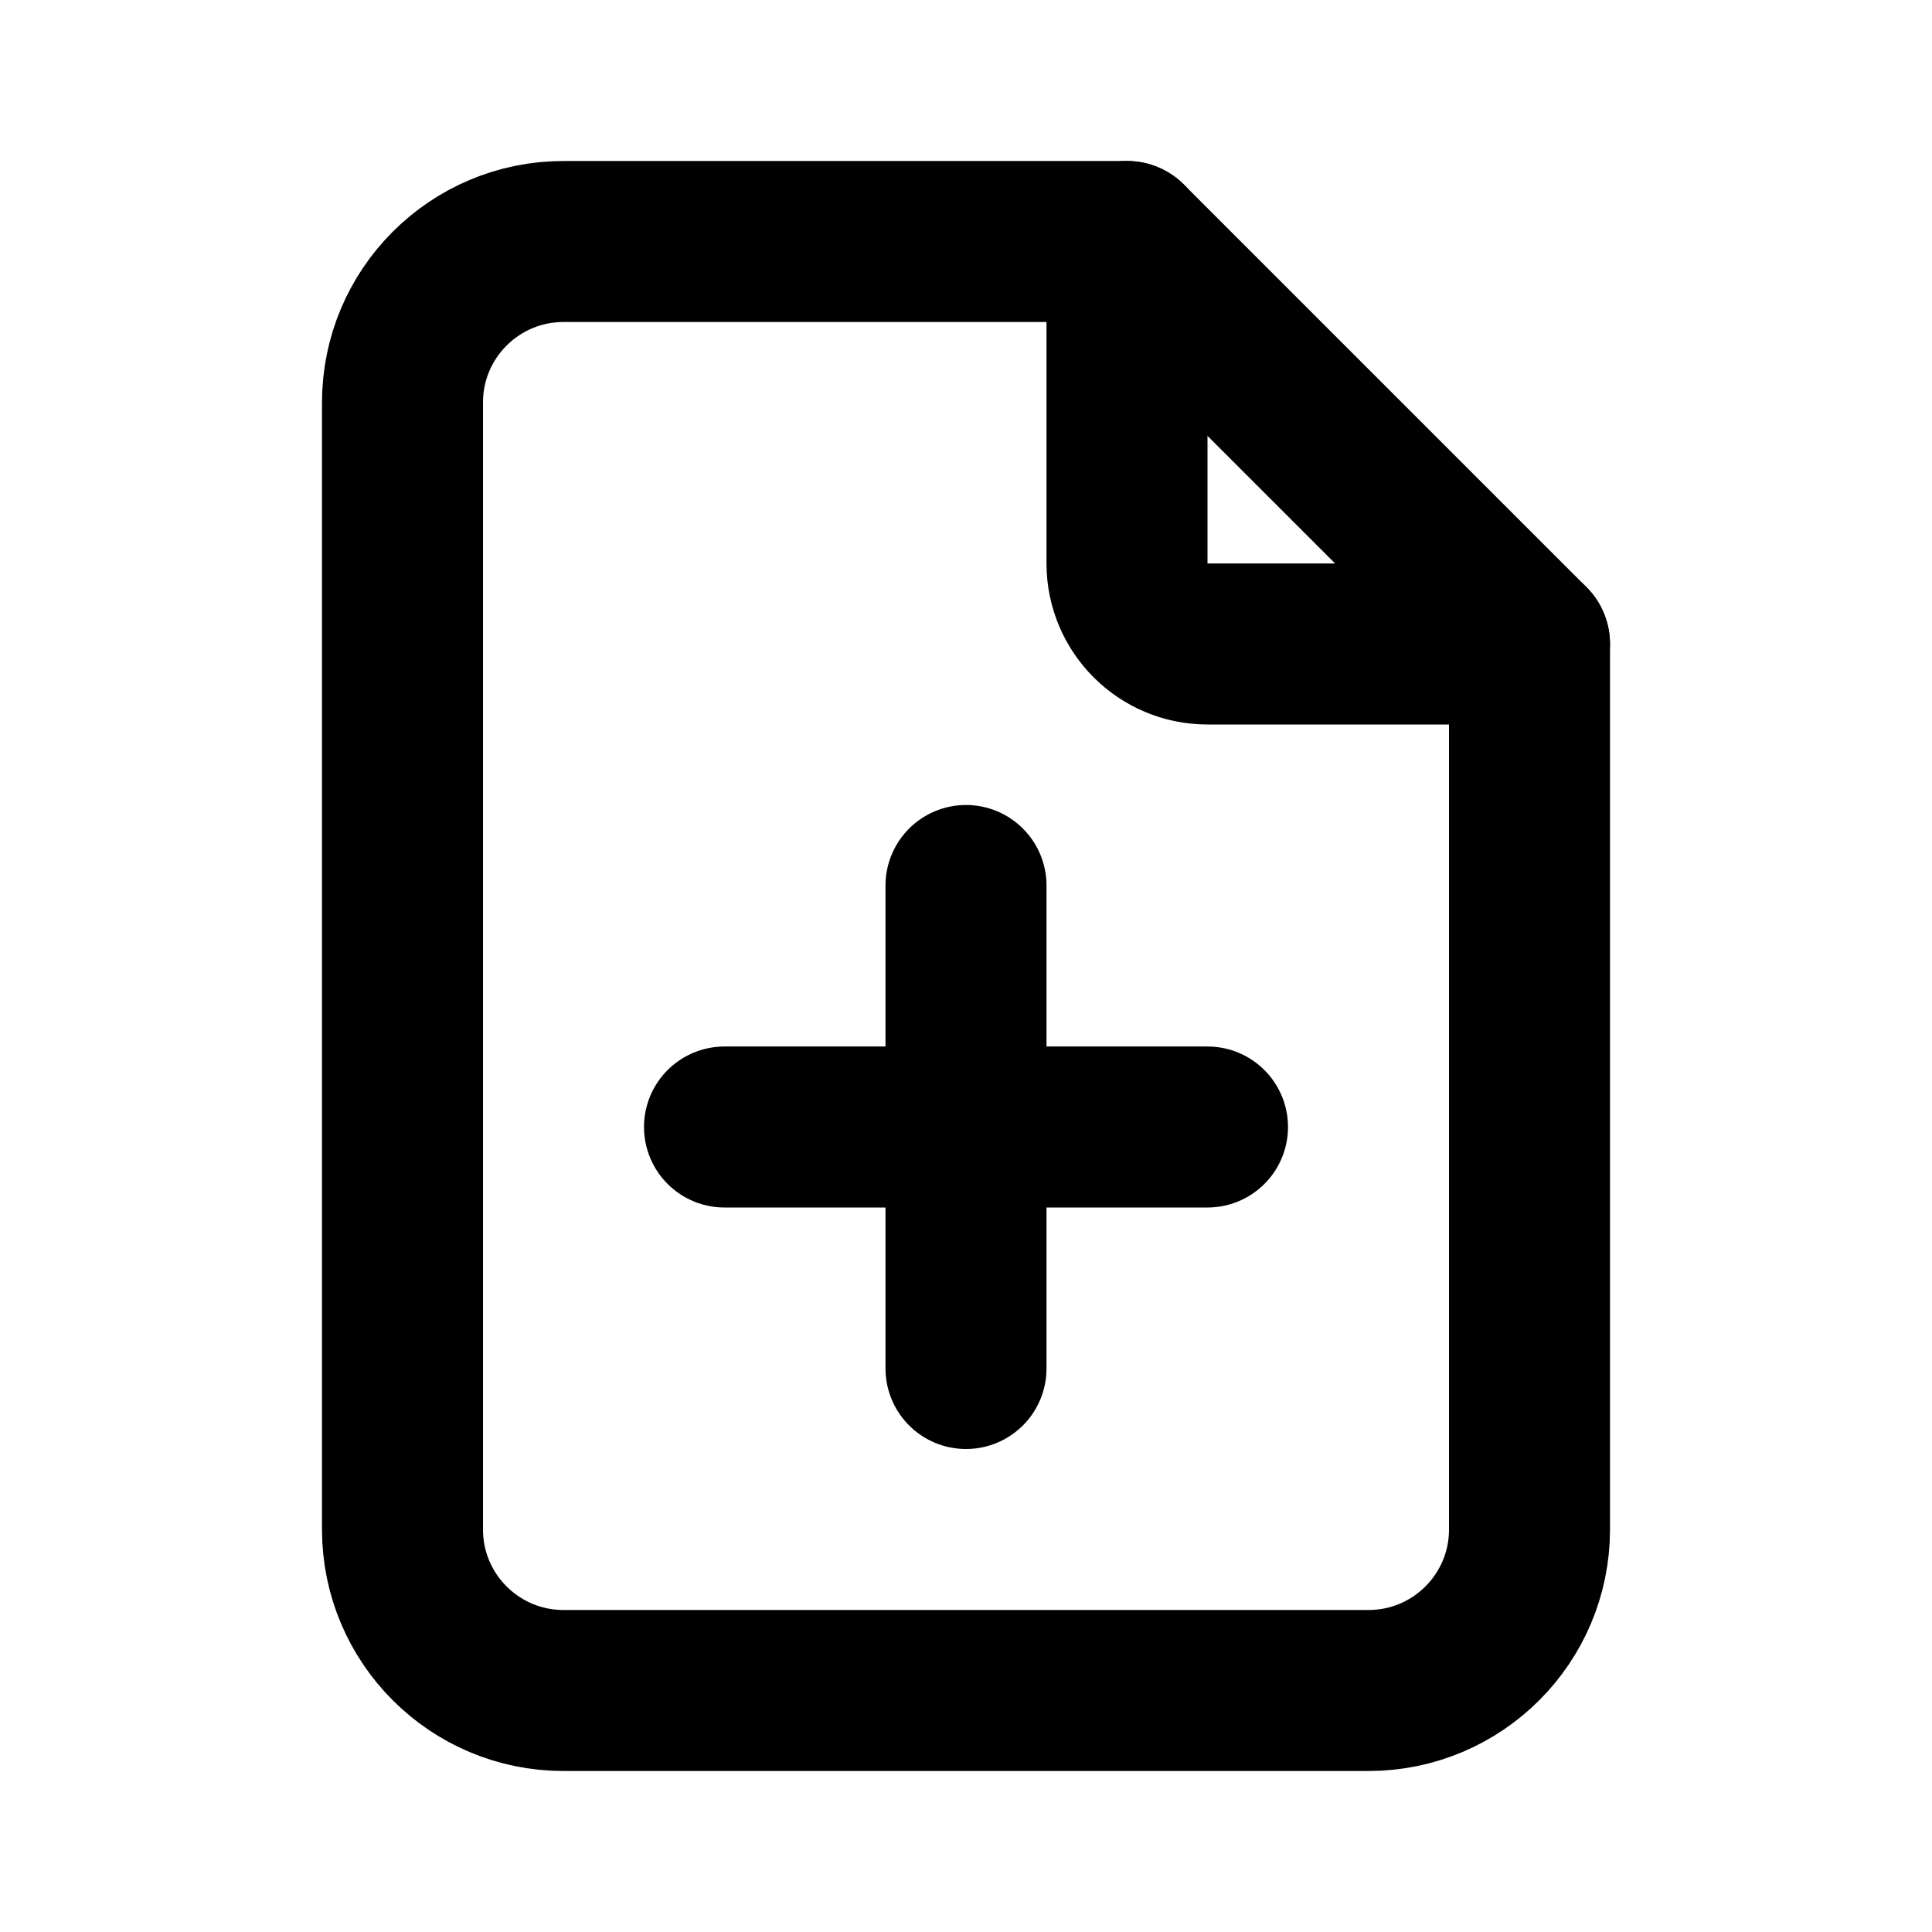
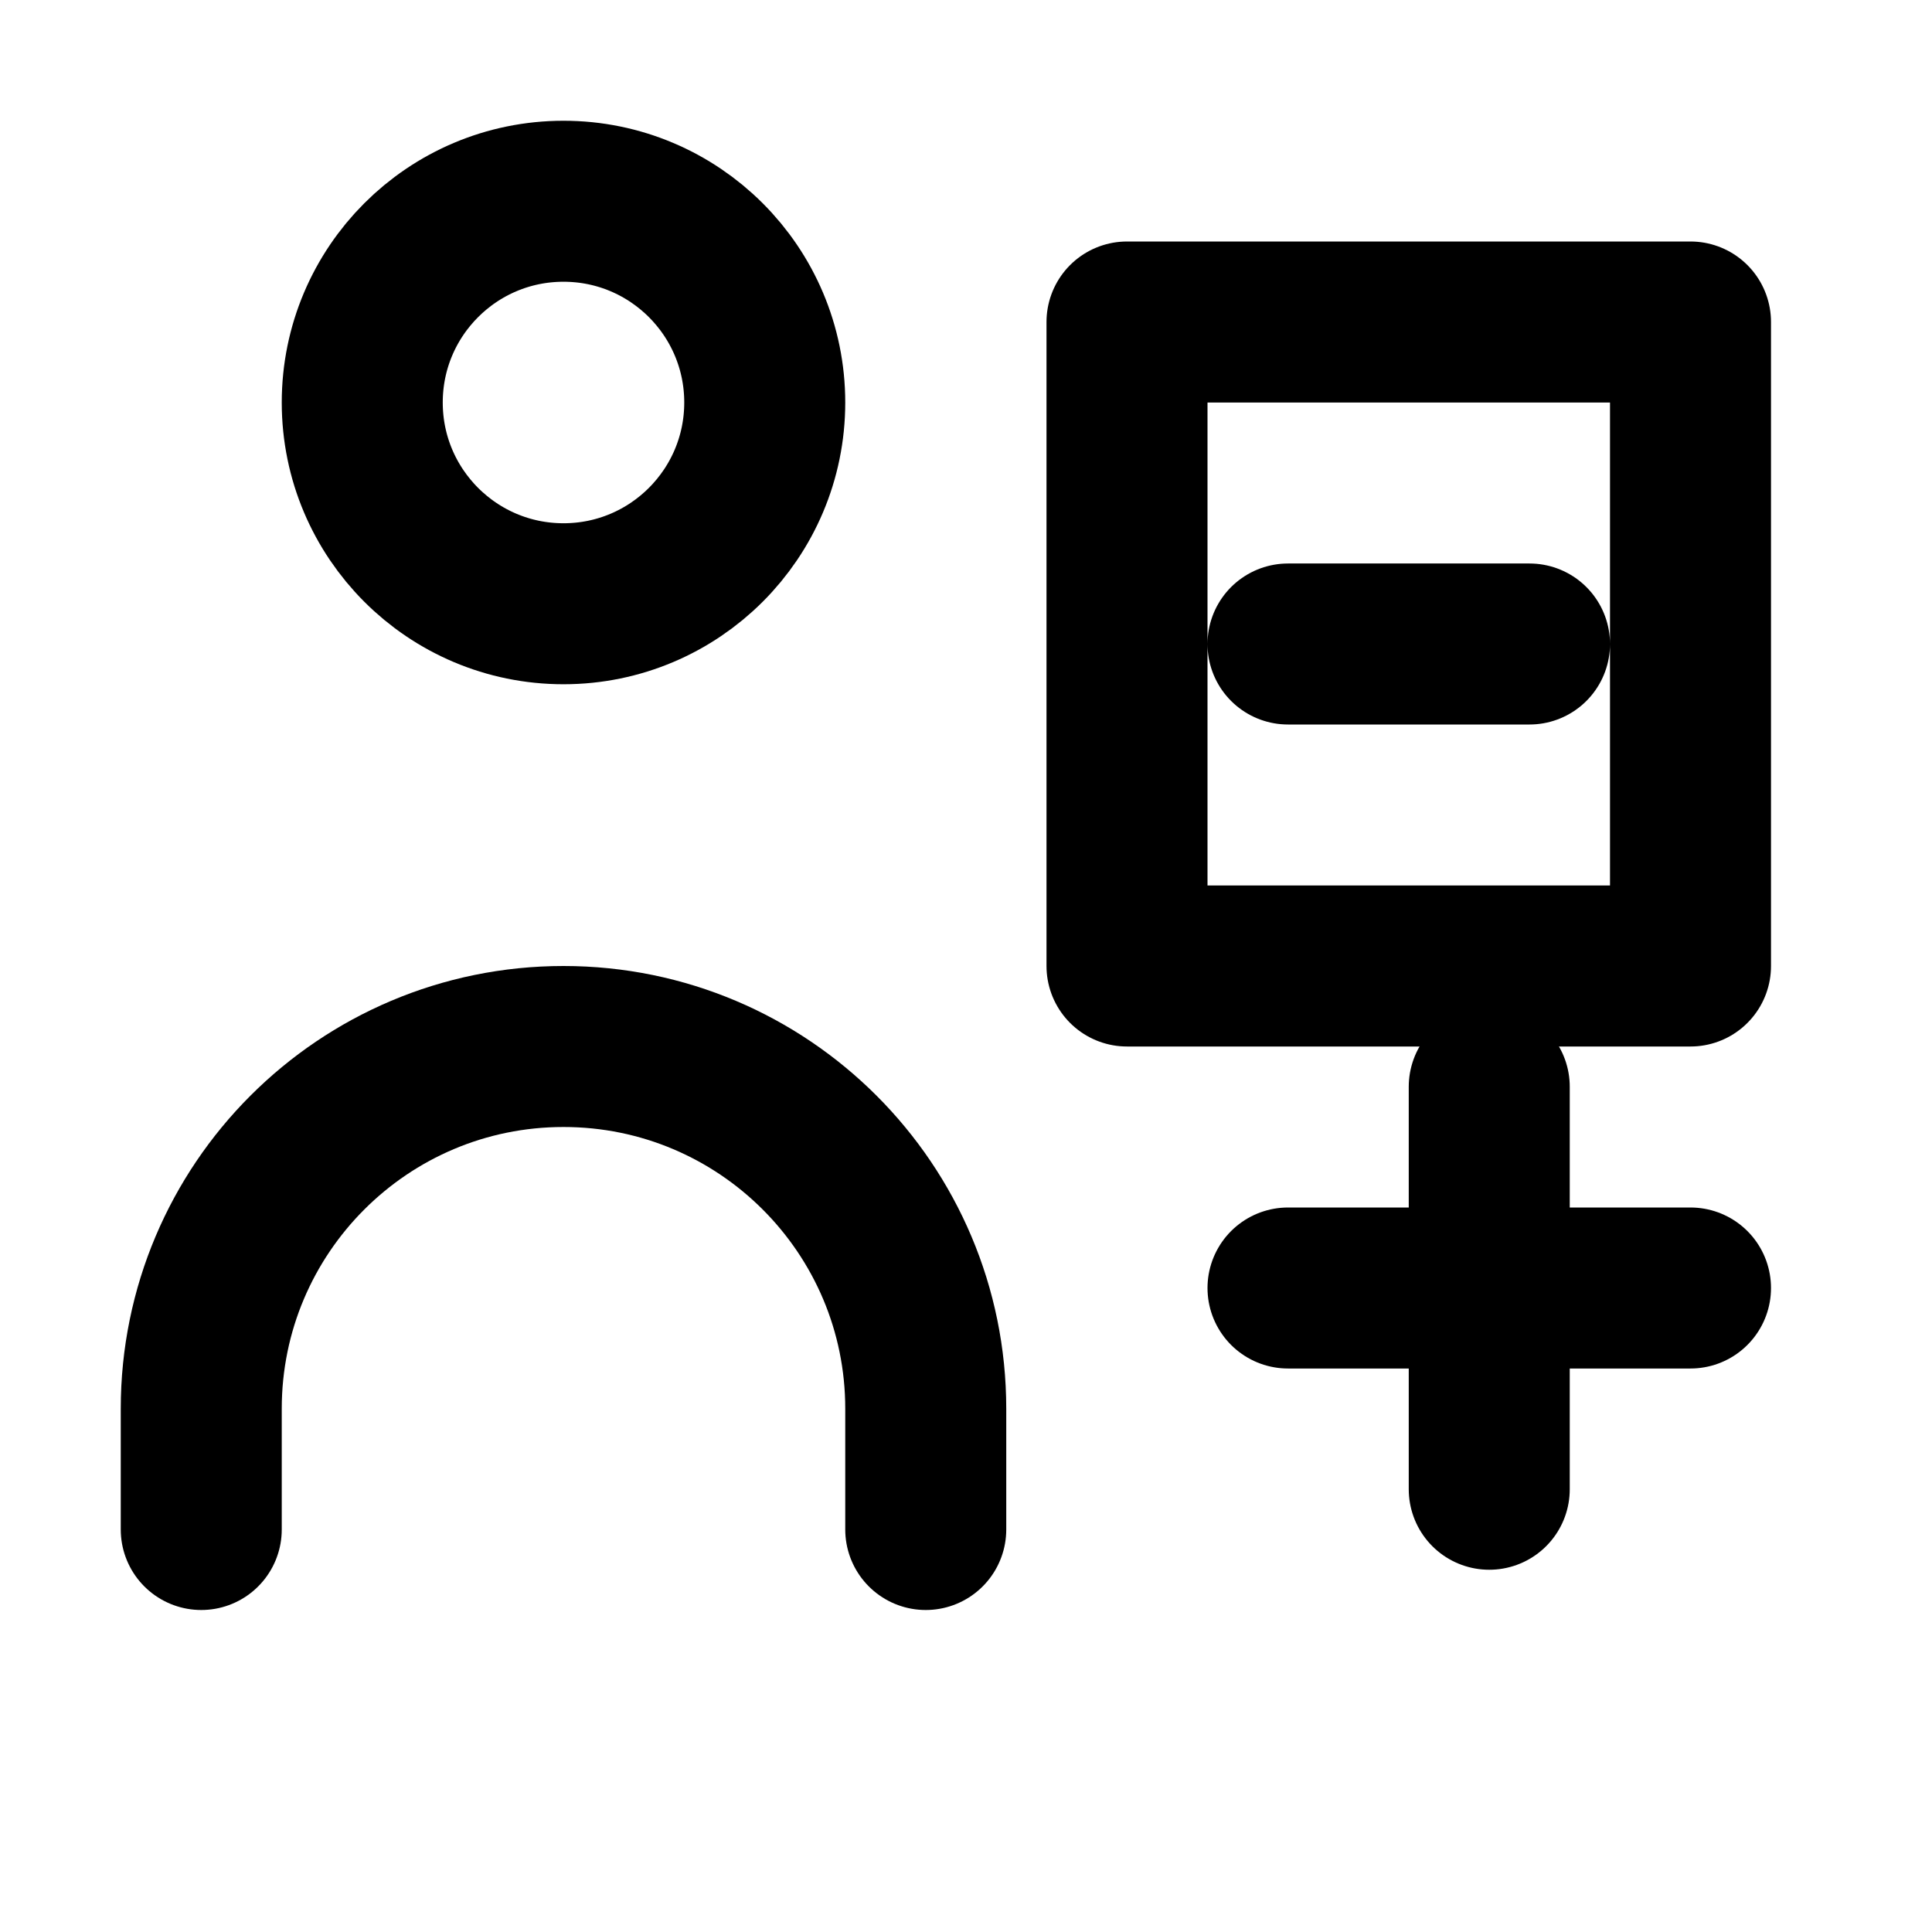
- <svg xmlns="http://www.w3.org/2000/svg" width="24" height="24" viewBox="0 0 24 24" fill="none" stroke="currentColor" stroke-width="2" stroke-linecap="round" stroke-linejoin="round">
-   <path d="M14 3v4a1 1 0 0 0 1 1h4" />
-   <path d="M17 21h-10a2 2 0 0 1 -2 -2v-14a2 2 0 0 1 2 -2h7l5 5v11a2 2 0 0 1 -2 2" />
-   <path d="M12 11l0 6" />
-   <path d="M9 14l6 0" />
+ <svg xmlns="http://www.w3.org/2000/svg" width="24" height="24" viewBox="0 0 24 24" fill="none" stroke="currentColor" stroke-width="2" stroke-linecap="round" stroke-linejoin="round" role="img" aria-label="Create fitting scene">
+   <circle cx="7" cy="5" r="2.5" />
+   <path d="M2.5 19v-1.5a4.5 4.5 0 0 1 9 0V19" />
+   <path d="M14 4h7v8h-7zM16 8h3" />
+   <path d="M16 16h5M18.5 13.5v5" />
</svg>
